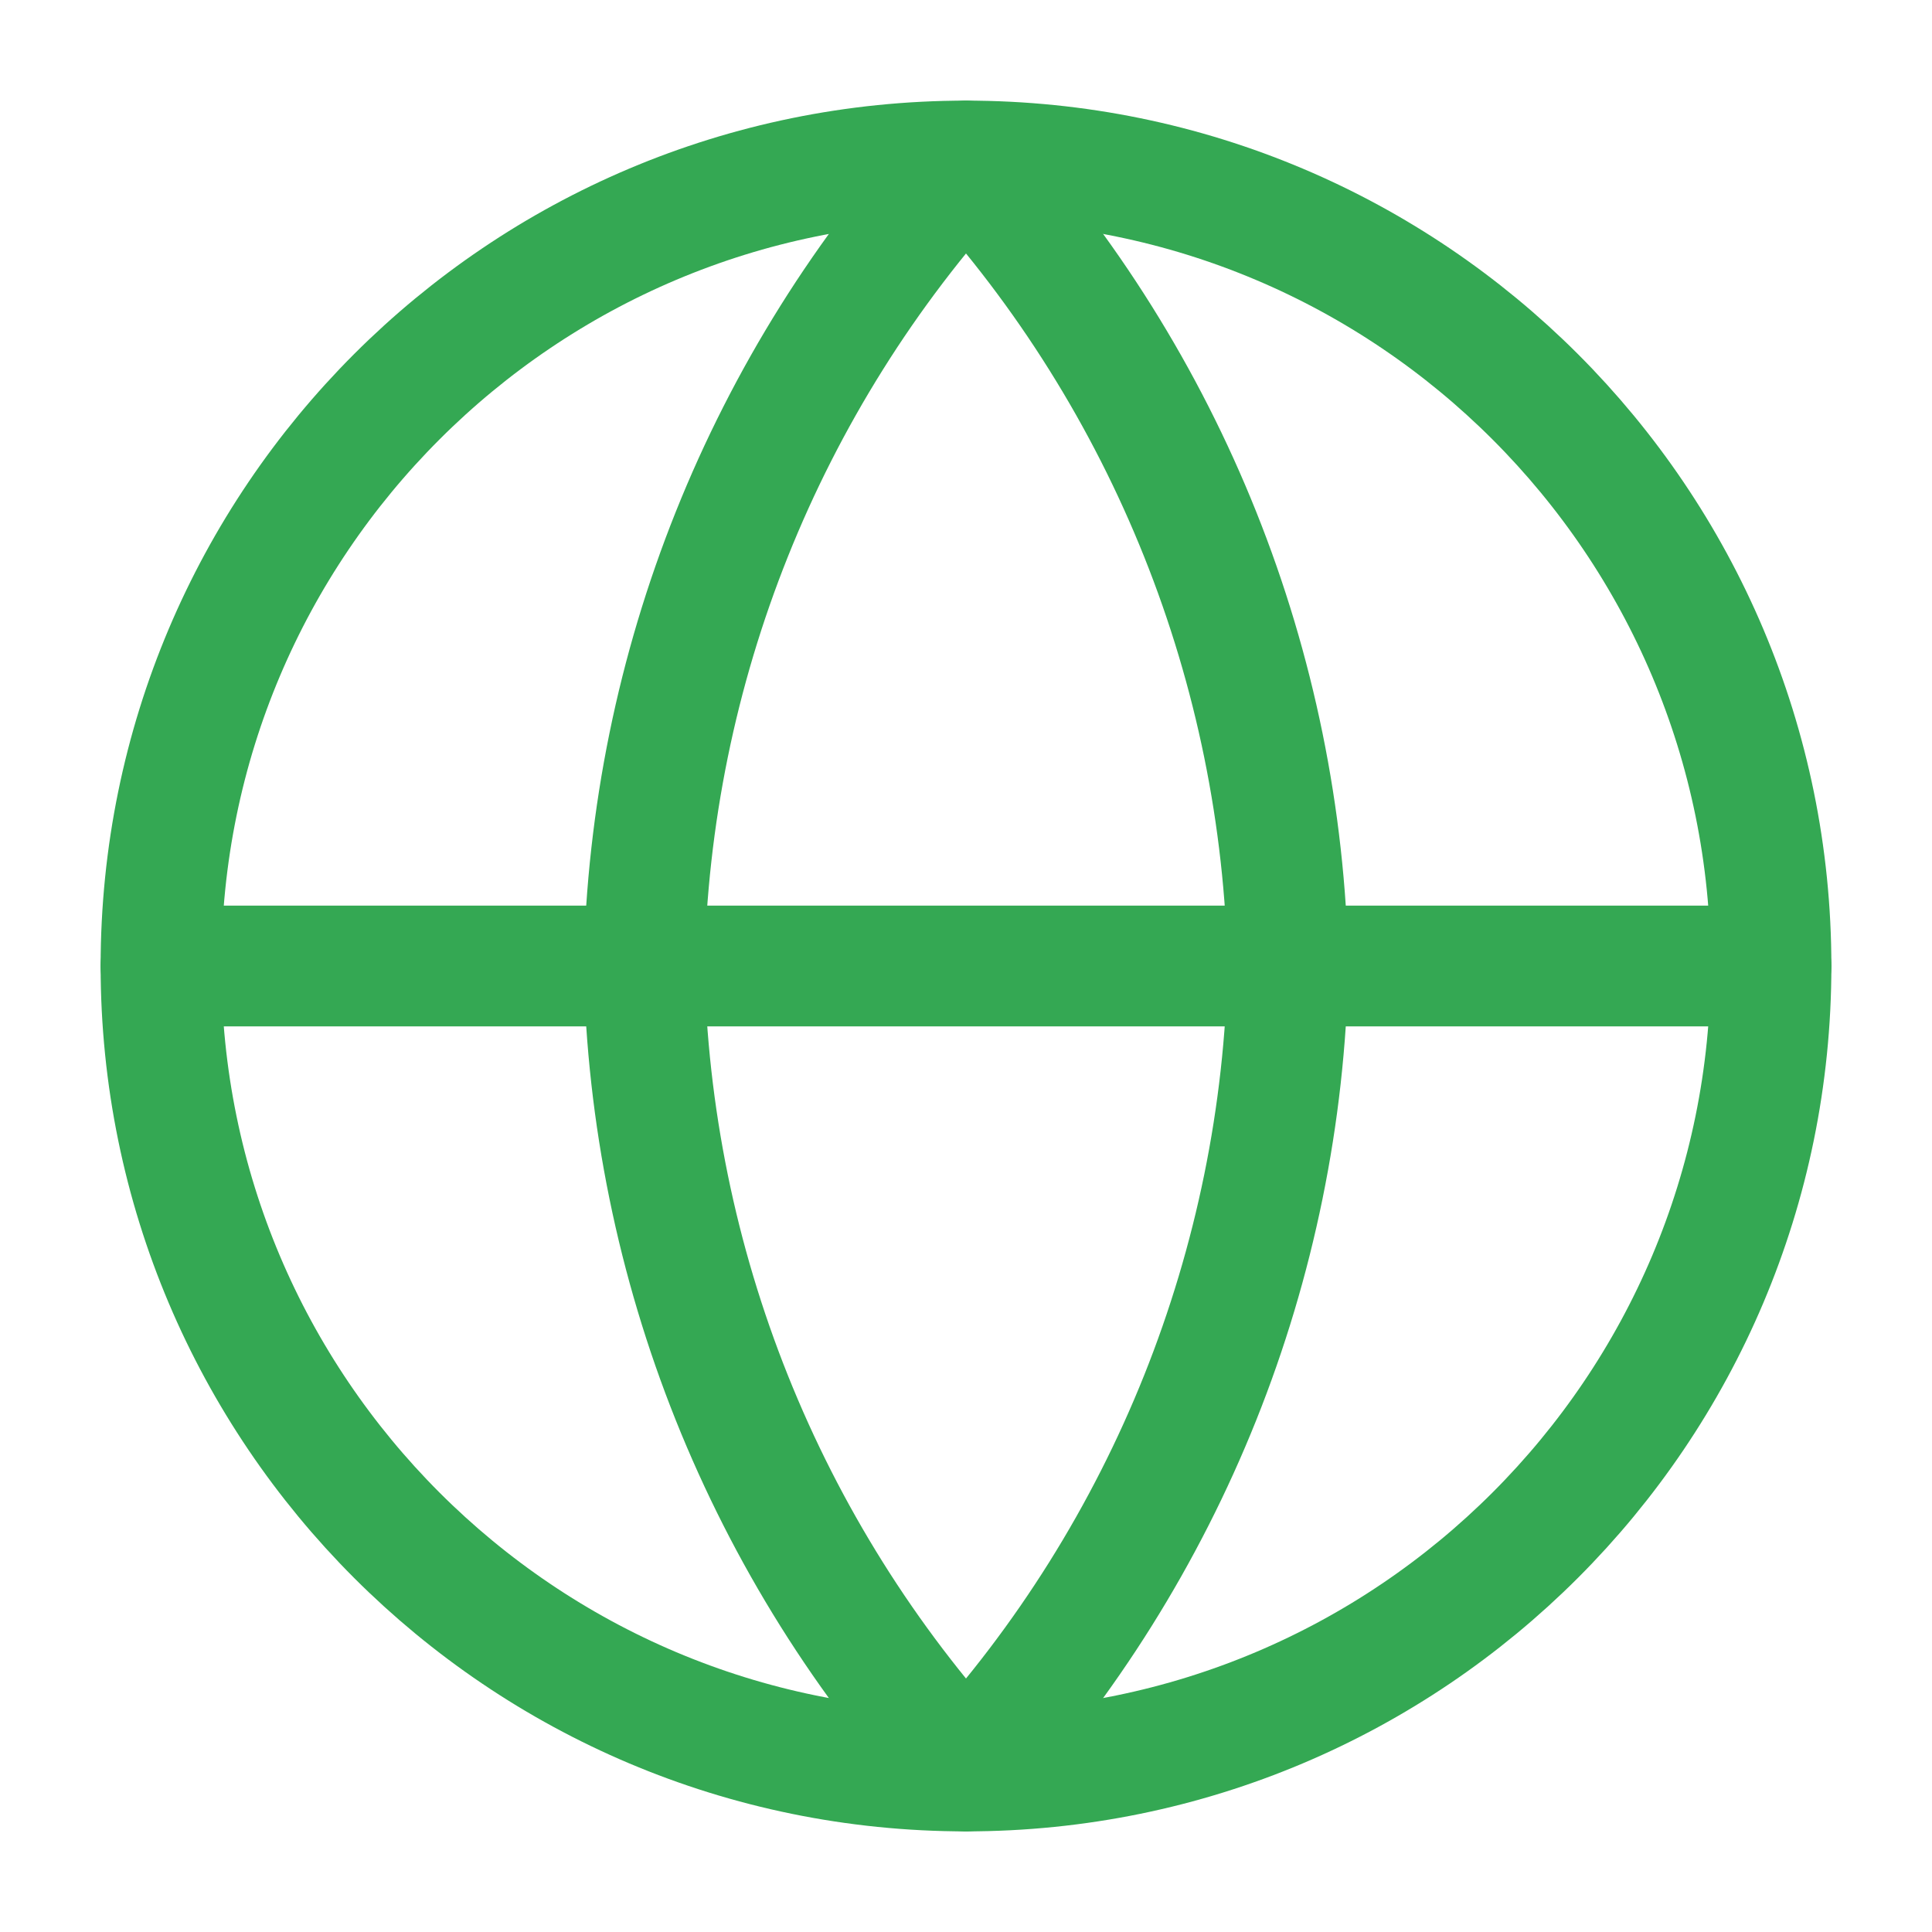
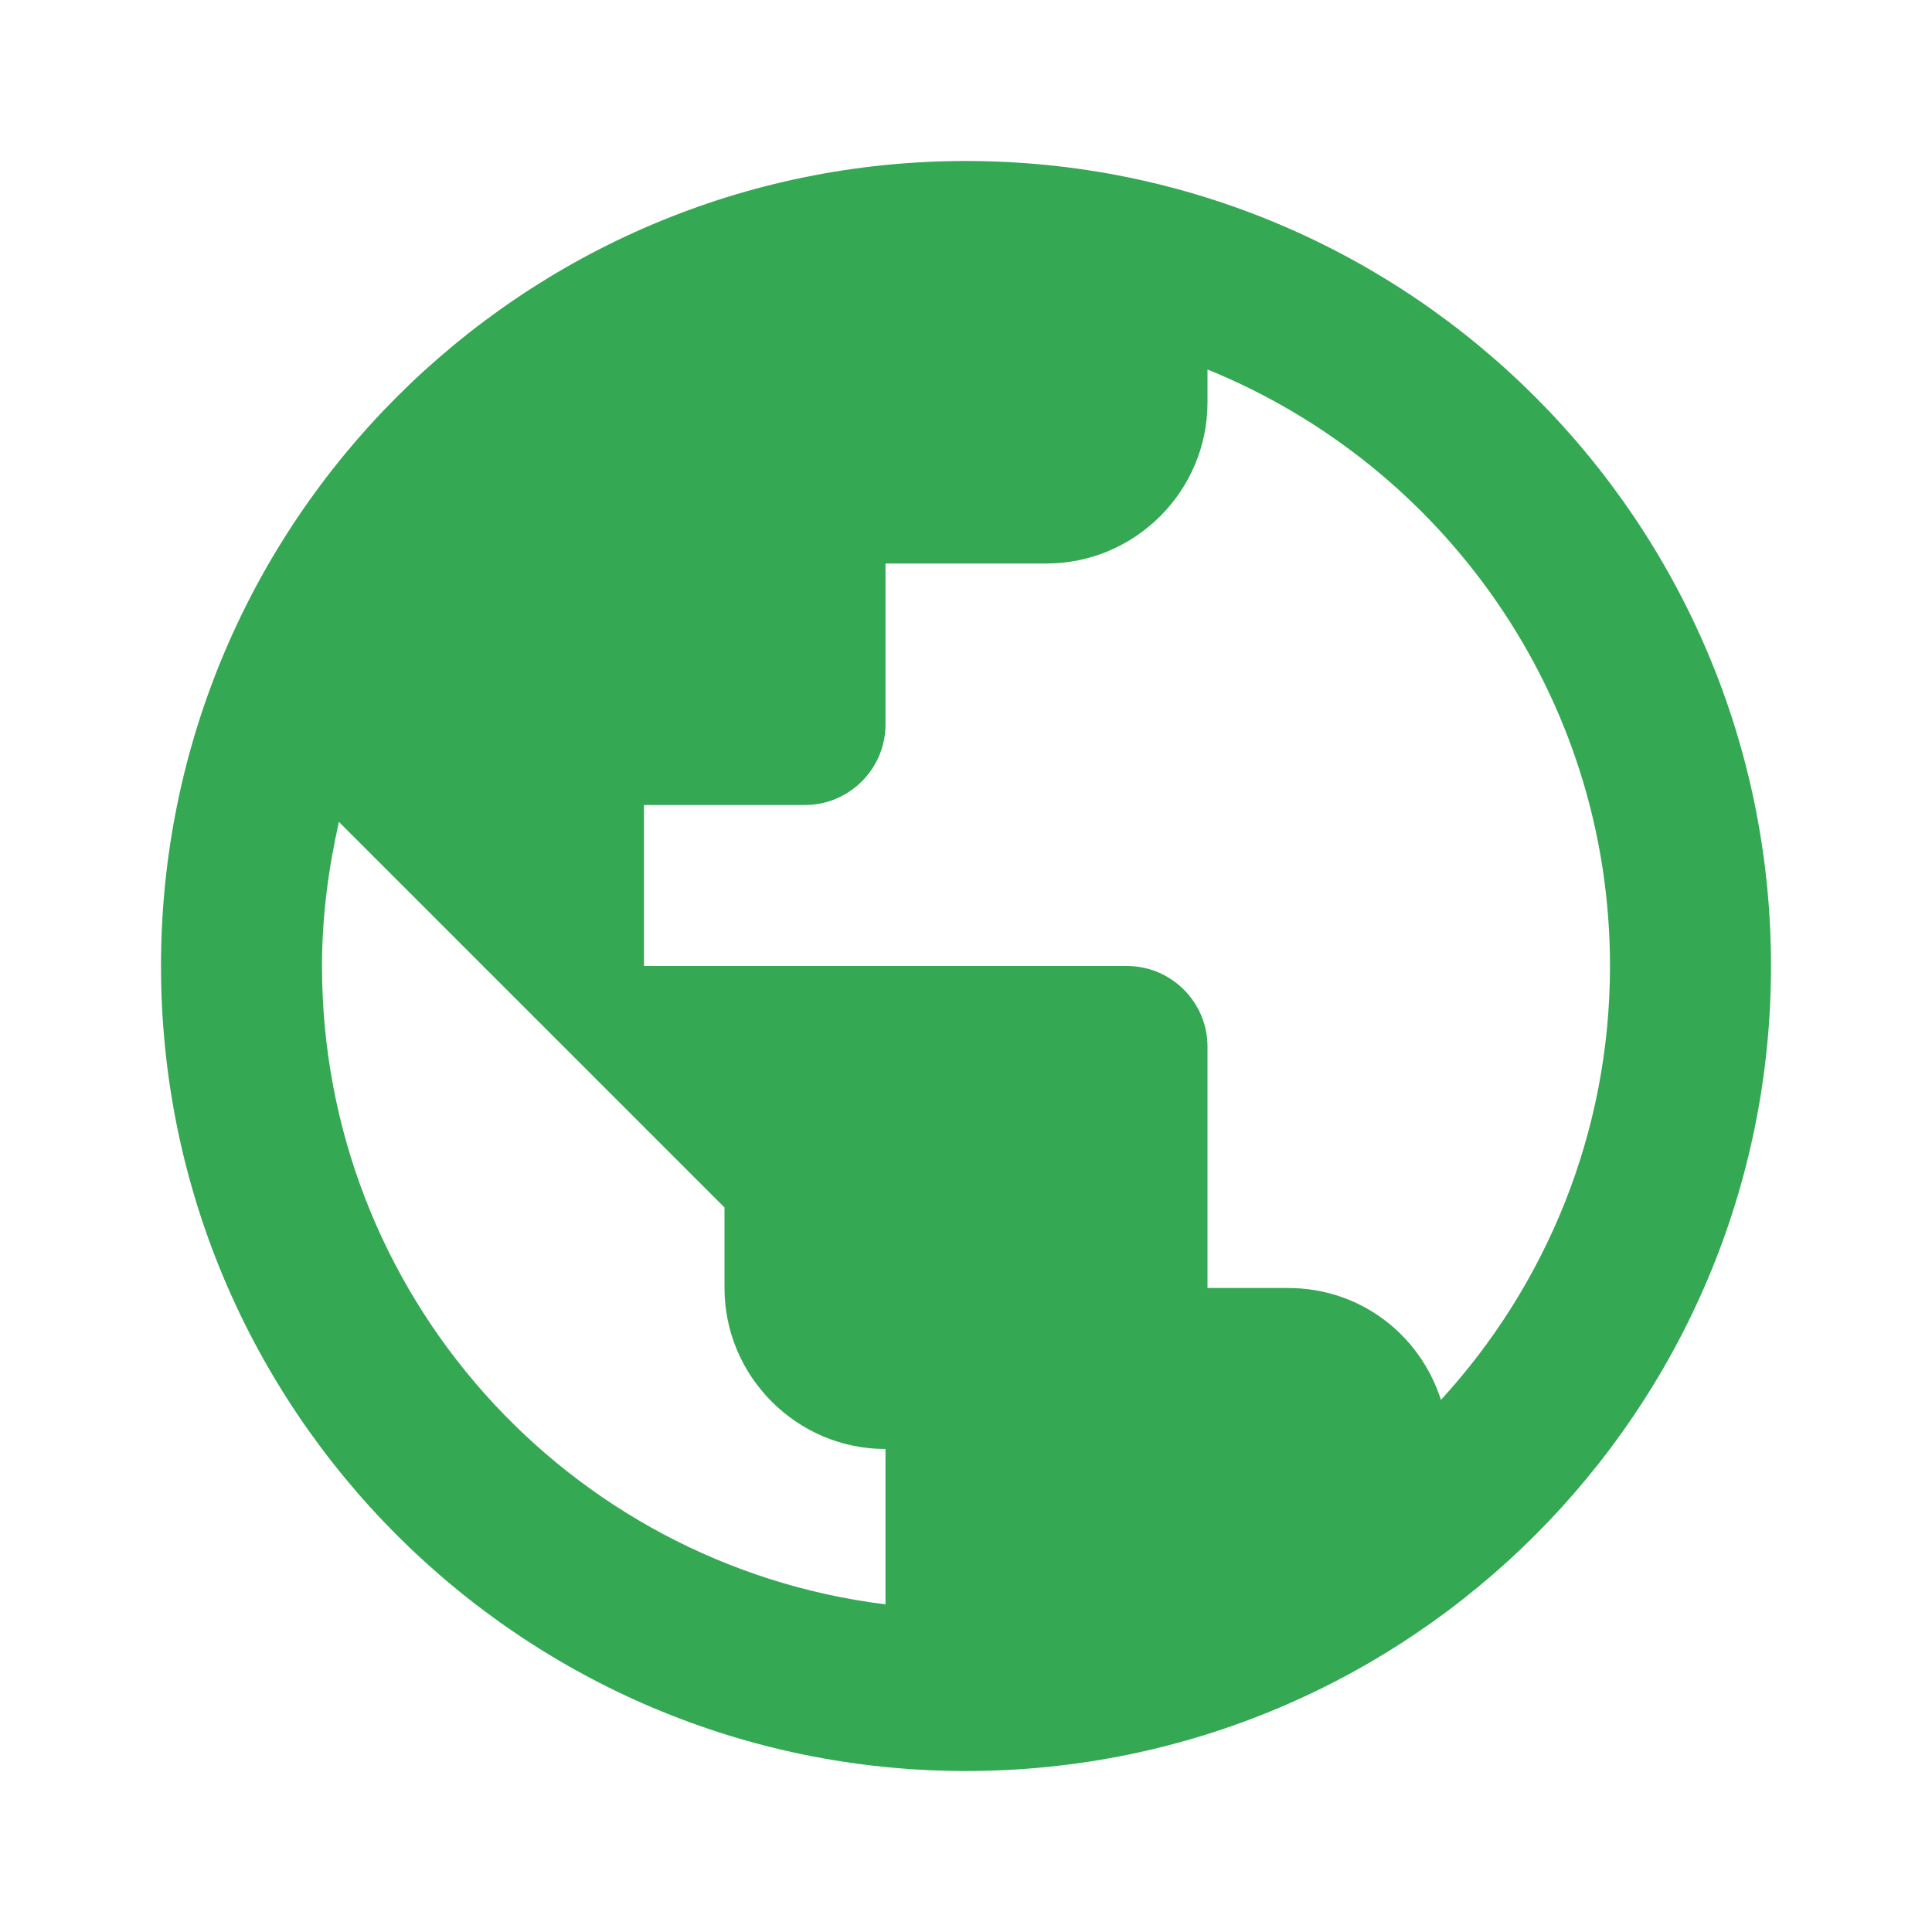
- <svg xmlns="http://www.w3.org/2000/svg" viewBox="0 0 24 24" fill="none" stroke="#34a853" stroke-width="1.5" stroke-linecap="round" stroke-linejoin="round" width="100%" height="100%">
-   <circle cx="12" cy="12" r="10" />
-   <line x1="2" y1="12" x2="22" y2="12" />
-   <path d="M12 2a15.3 15.3 0 0 1 4 10 15.3 15.3 0 0 1-4 10 15.3 15.3 0 0 1-4-10 15.3 15.3 0 0 1 4-10z" />
+ <svg xmlns="http://www.w3.org/2000/svg" viewBox="0 0 24 24" fill="#34a853" width="100%" height="100%">
+   <path d="M12 2C6.48 2 2 6.48 2 12s4.48 10 10 10 10-4.48 10-10S17.52 2 12 2zm-1 17.93c-3.95-.49-7-3.85-7-7.93 0-.62.08-1.21.21-1.79L9 15v1c0 1.1.9 2 2 2v1.93zm6.9-2.54c-.26-.81-1-1.39-1.9-1.39h-1v-3c0-.55-.45-1-1-1H8v-2h2c.55 0 1-.45 1-1V7h2c1.1 0 2-.9 2-2v-.41c2.93 1.19 5 4.06 5 7.41 0 2.08-.8 3.97-2.1 5.39z" />
</svg>
